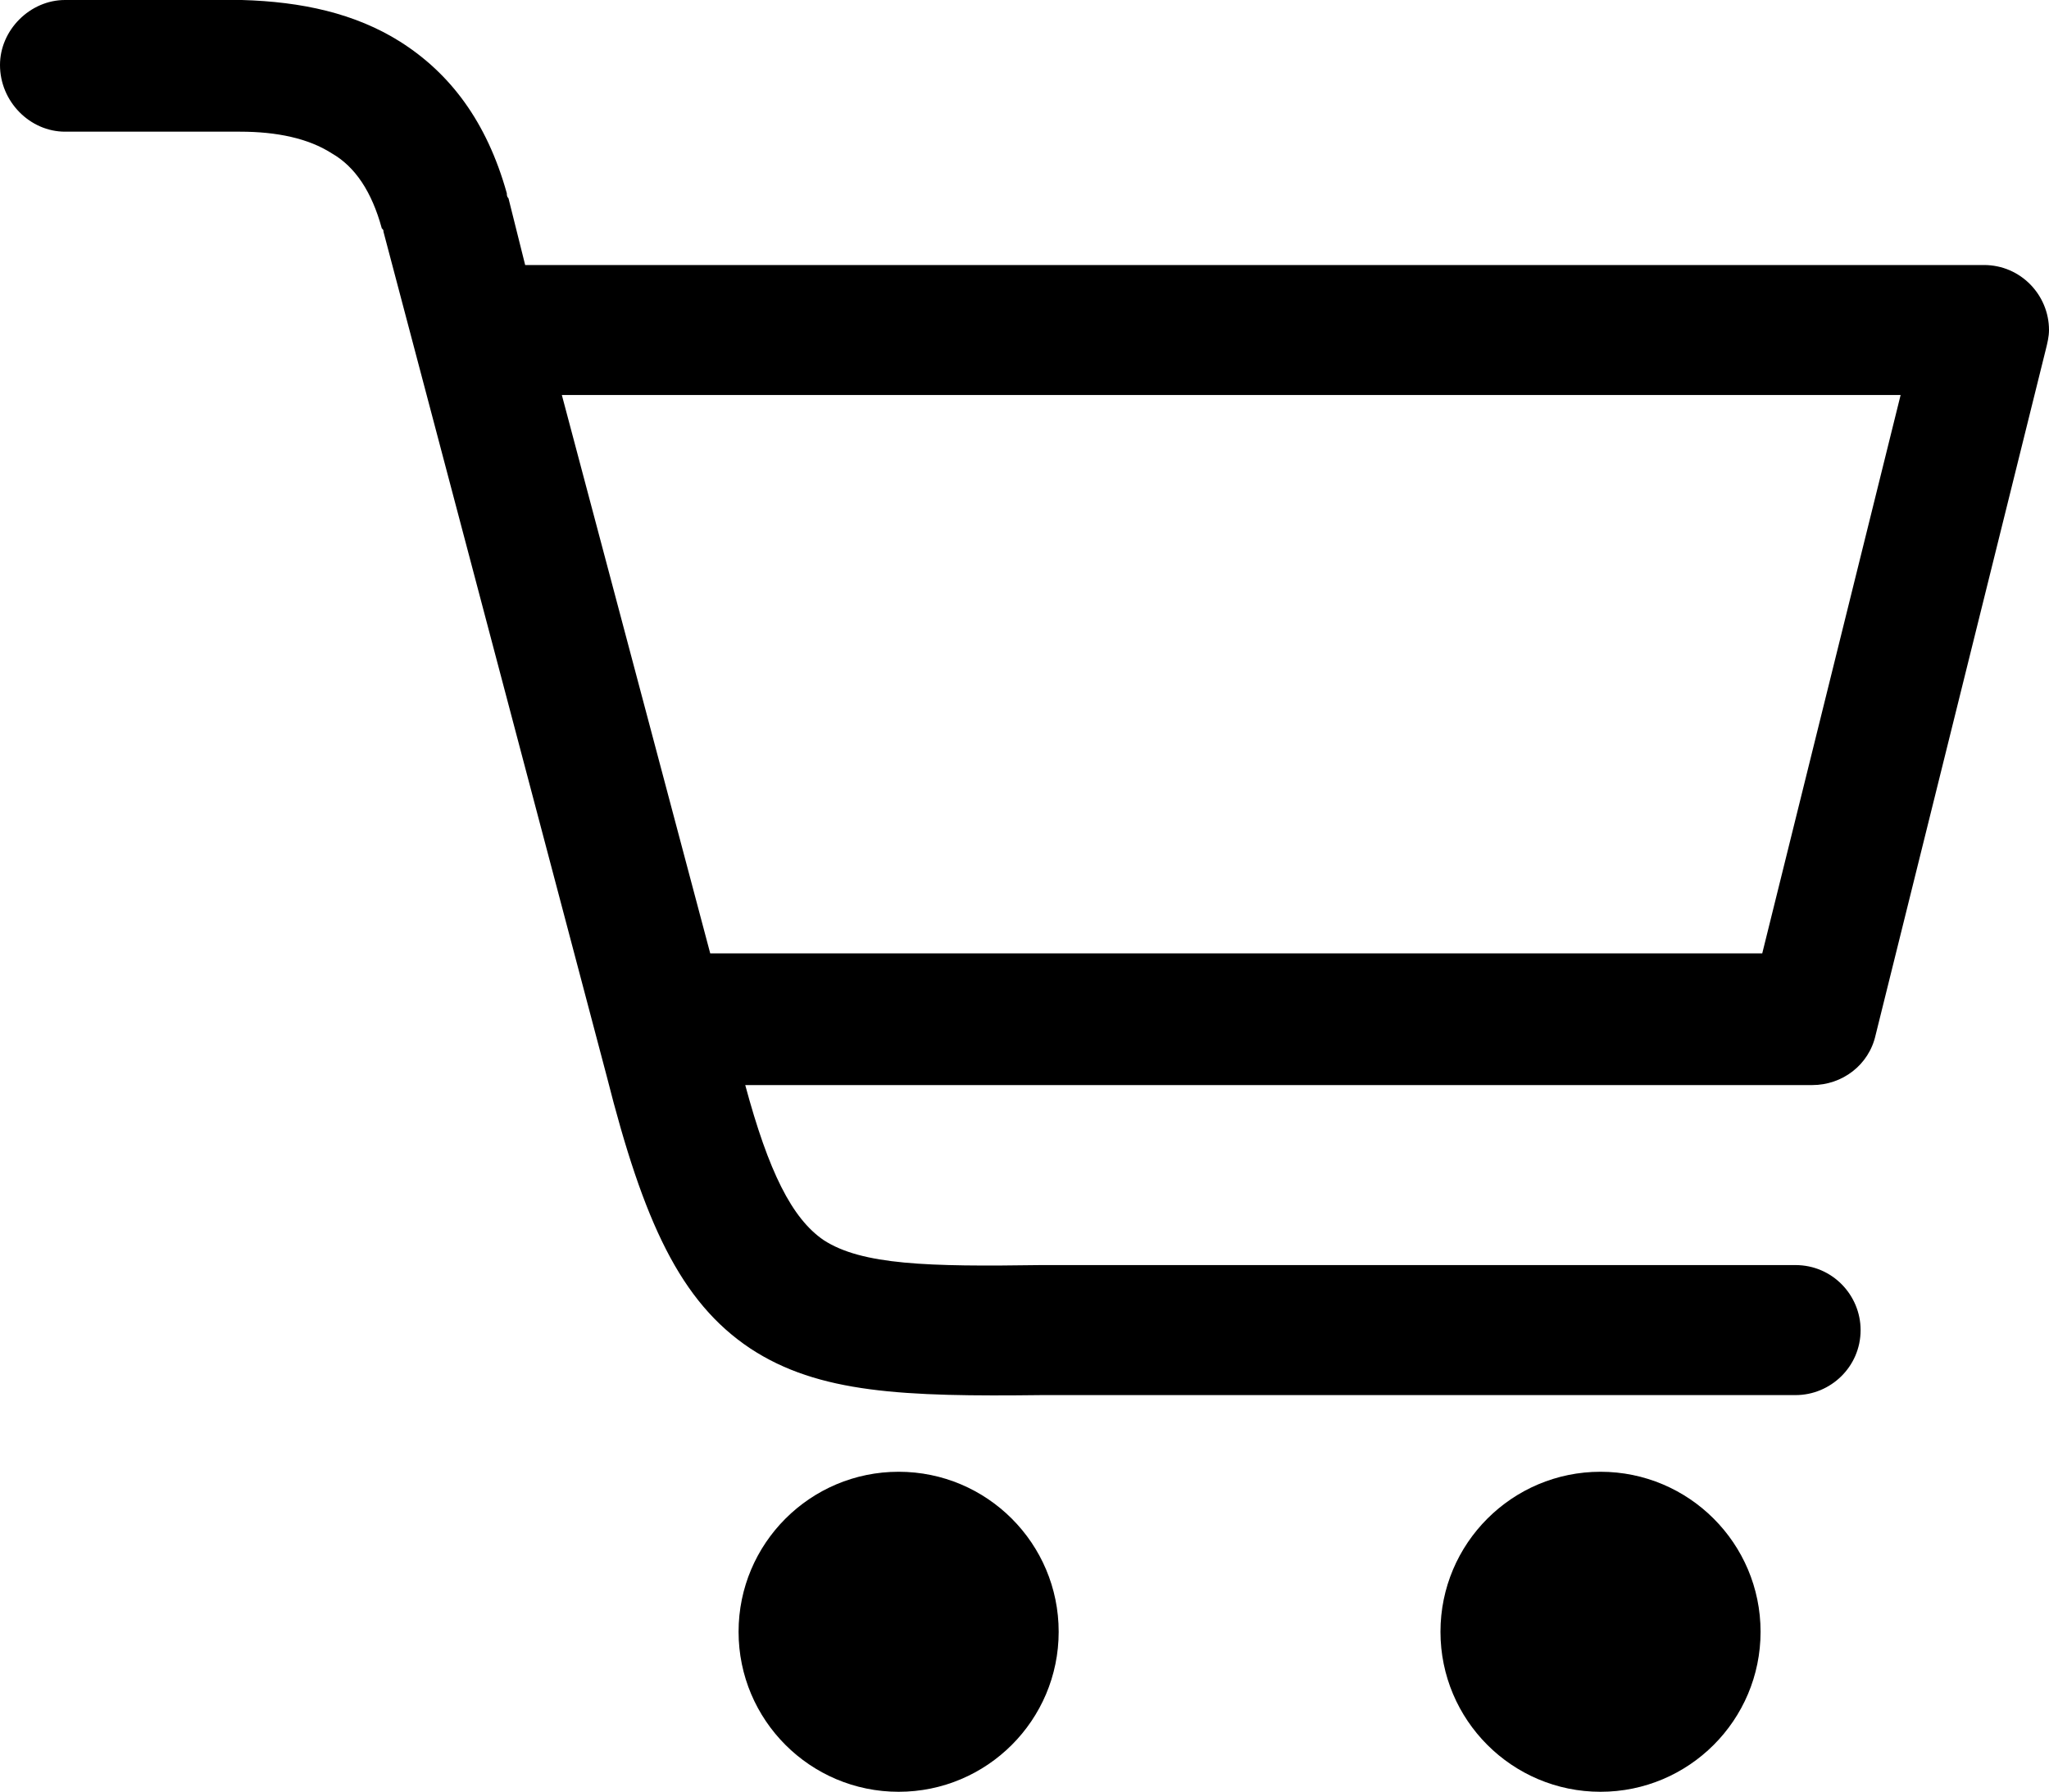
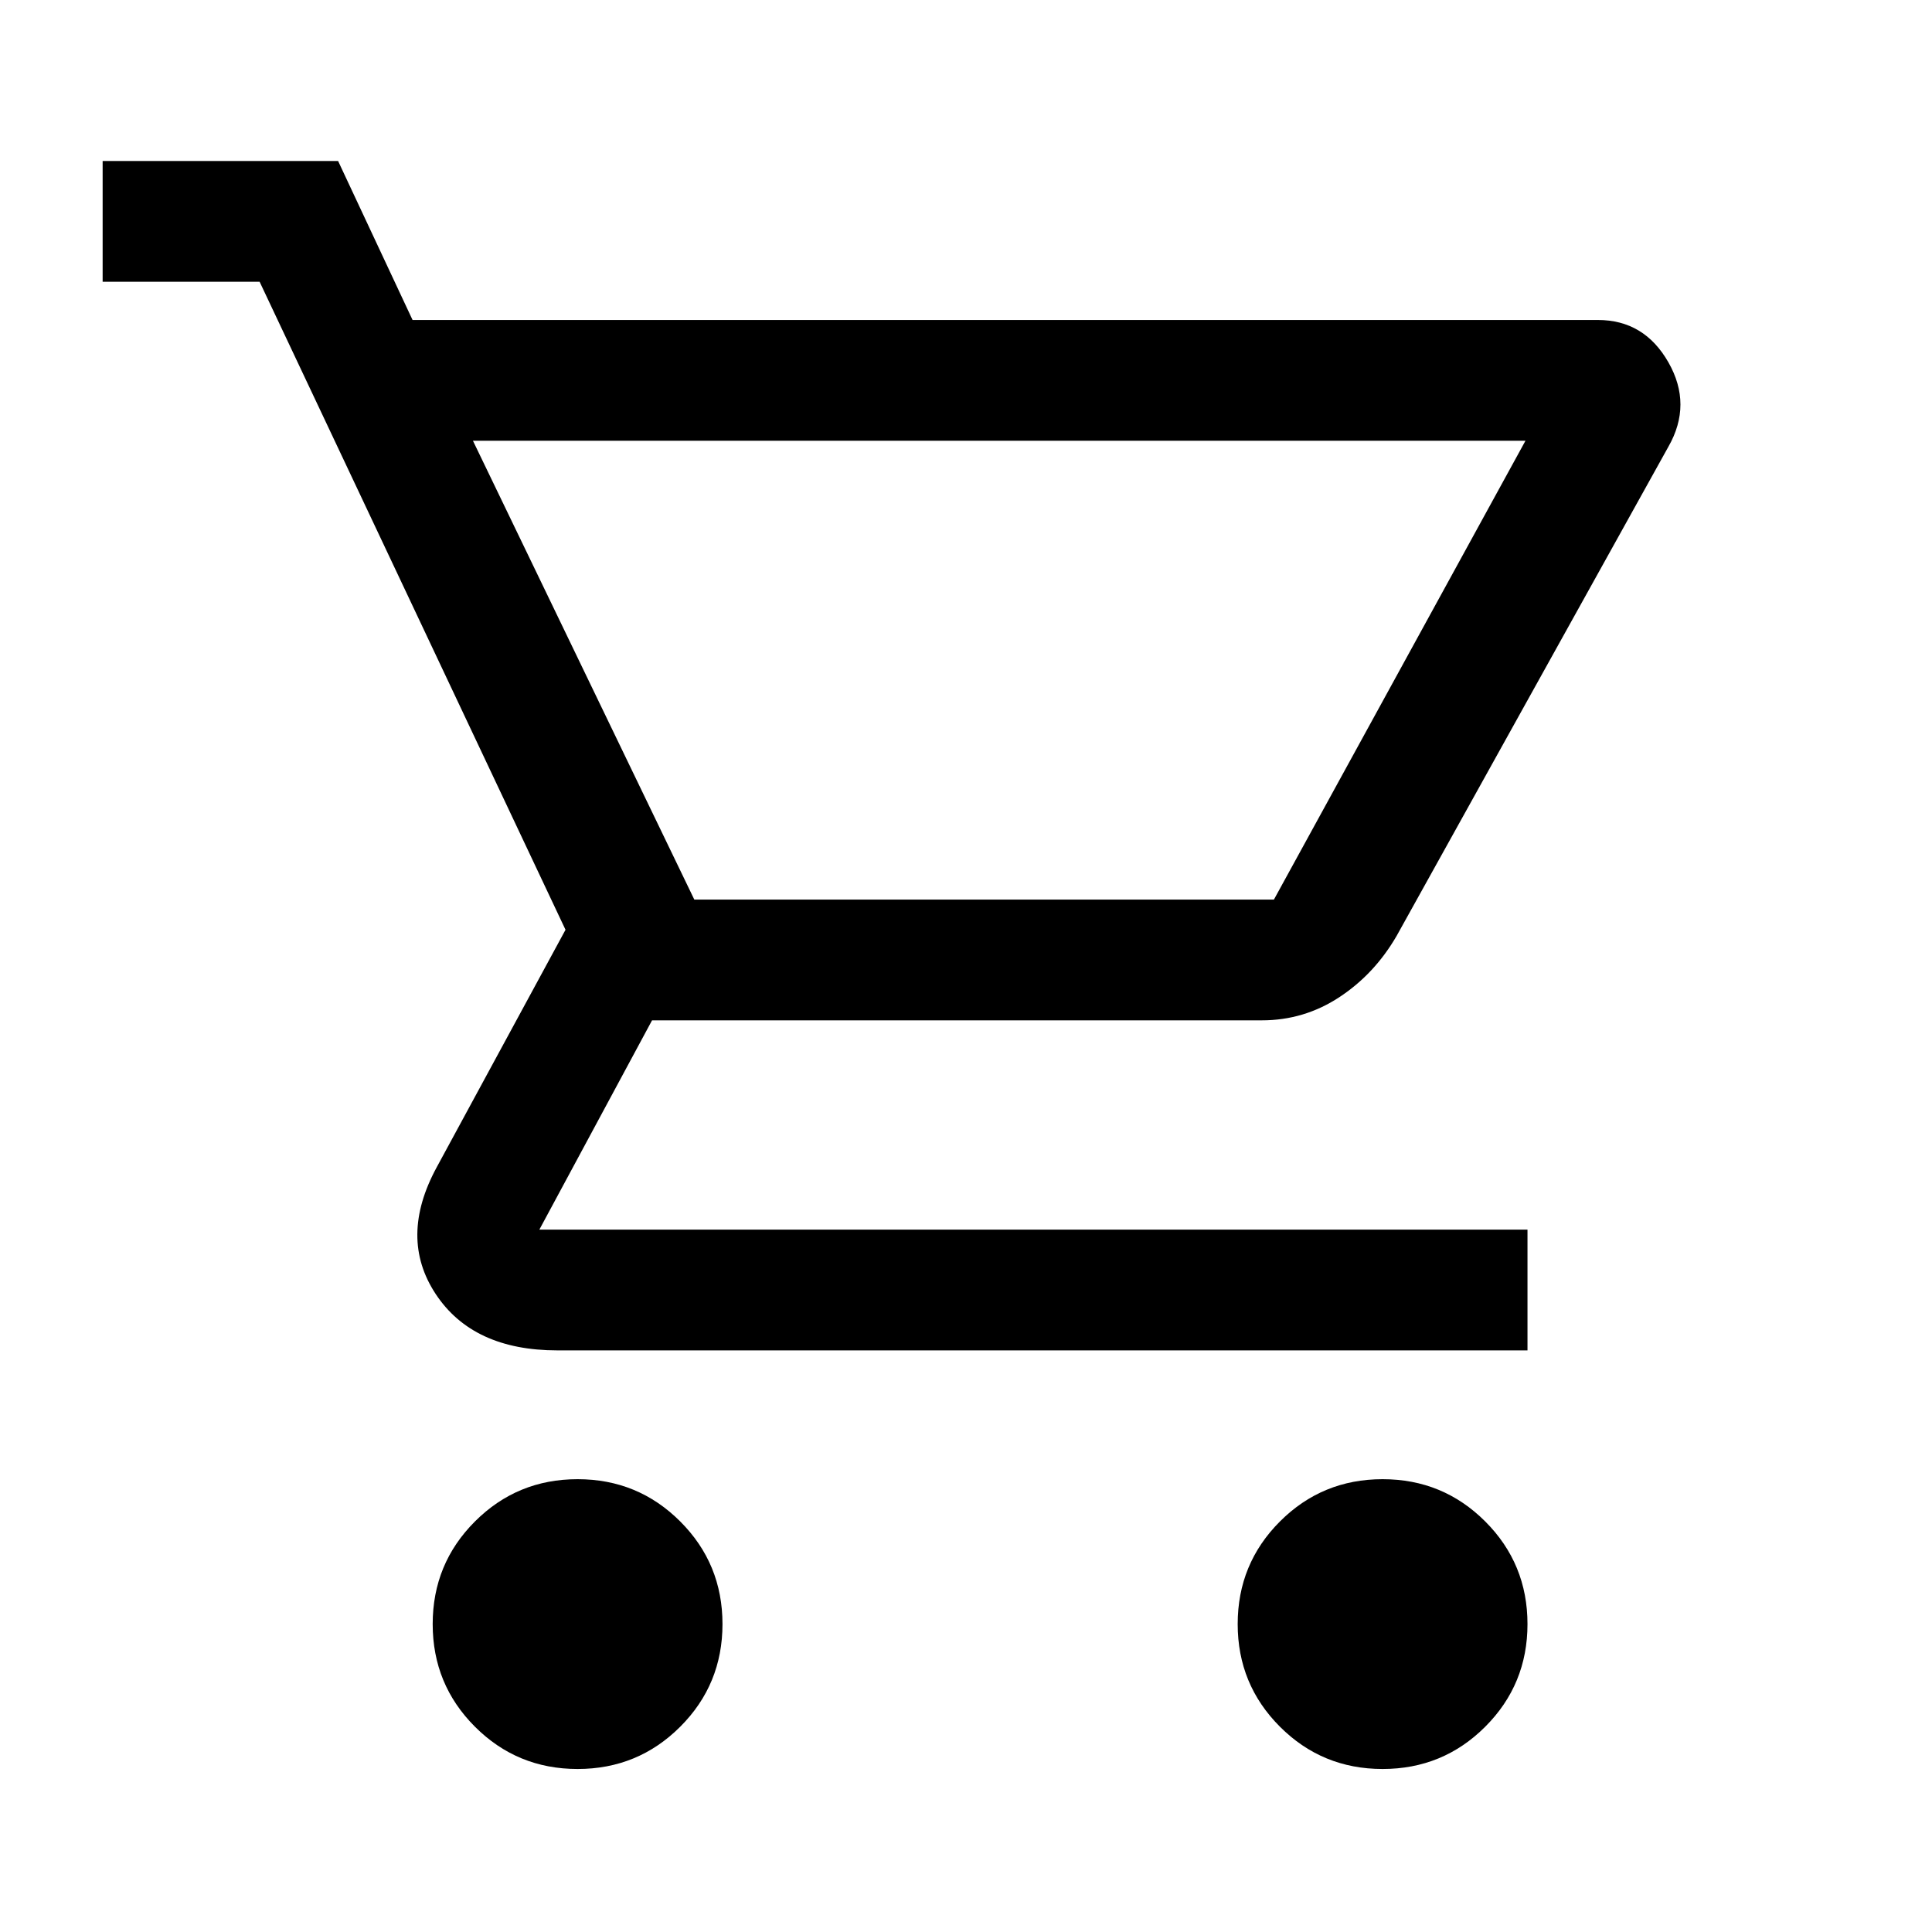
- <svg xmlns="http://www.w3.org/2000/svg" version="1.1" id="Layer_1" x="0px" y="0px" viewBox="0 0 122.9 107.5" style="enable-background:new 0 0 122.9 107.5" xml:space="preserve">
-   <g>
-     <path d="M3.9,7.9C1.8,7.9,0,6.1,0,3.9C0,1.8,1.8,0,3.9,0h10.2c0.1,0,0.3,0,0.4,0c3.6,0.1,6.8,0.8,9.5,2.5c3,1.9,5.2,4.8,6.4,9.1 c0,0.1,0,0.2,0.1,0.3l1,4H119c2.2,0,3.9,1.8,3.9,3.9c0,0.4-0.1,0.8-0.2,1.2l-10.2,41.1c-0.4,1.8-2,3-3.8,3v0H44.7 c1.4,5.2,2.8,8,4.7,9.3c2.3,1.5,6.3,1.6,13,1.5h0.1v0h45.2c2.2,0,3.9,1.8,3.9,3.9c0,2.2-1.8,3.9-3.9,3.9H62.5v0 c-8.3,0.1-13.4-0.1-17.5-2.8c-4.2-2.8-6.4-7.6-8.6-16.3l0,0L23,13.9c0-0.1,0-0.1-0.1-0.2c-0.6-2.2-1.6-3.7-3-4.5 c-1.4-0.9-3.3-1.3-5.5-1.3c-0.1,0-0.2,0-0.3,0H3.9L3.9,7.9z M96,88.3c5.3,0,9.6,4.3,9.6,9.6c0,5.3-4.3,9.6-9.6,9.6 c-5.3,0-9.6-4.3-9.6-9.6C86.4,92.6,90.7,88.3,96,88.3L96,88.3z M53.9,88.3c5.3,0,9.6,4.3,9.6,9.6c0,5.3-4.3,9.6-9.6,9.6 c-5.3,0-9.6-4.3-9.6-9.6C44.3,92.6,48.6,88.3,53.9,88.3L53.9,88.3z M33.7,23.7l8.9,33.5h63.1l8.3-33.5H33.7L33.7,23.7z" />
-   </g>
+ <svg xmlns="http://www.w3.org/2000/svg" height="48" width="48">
+   <path d="M14.35 43.95q-1.5 0-2.55-1.05-1.05-1.05-1.05-2.55 0-1.5 1.05-2.55 1.05-1.05 2.55-1.05 1.5 0 2.55 1.05 1.05 1.05 1.05 2.55 0 1.5-1.05 2.55-1.05 1.05-2.55 1.05Zm20 0q-1.5 0-2.55-1.05-1.05-1.05-1.05-2.55 0-1.5 1.05-2.55 1.05-1.05 2.55-1.05 1.5 0 2.55 1.05 1.05 1.05 1.05 2.55 0 1.5-1.05 2.55-1.05 1.05-2.55 1.05Zm-22.6-33 5.5 11.4h14.4l6.25-11.4Zm-1.5-3H39.7q1.15 0 1.75 1.05.6 1.05 0 2.1L34.7 23.25q-.55.95-1.425 1.525t-1.925.575H16.2l-2.8 5.2h24.55v3h-24.1q-2.1 0-3.025-1.4-.925-1.4.025-3.15l3.2-5.9L6.45 7h-3.9V4H8.4Zm7 14.4h14.4Z" />
</svg>
